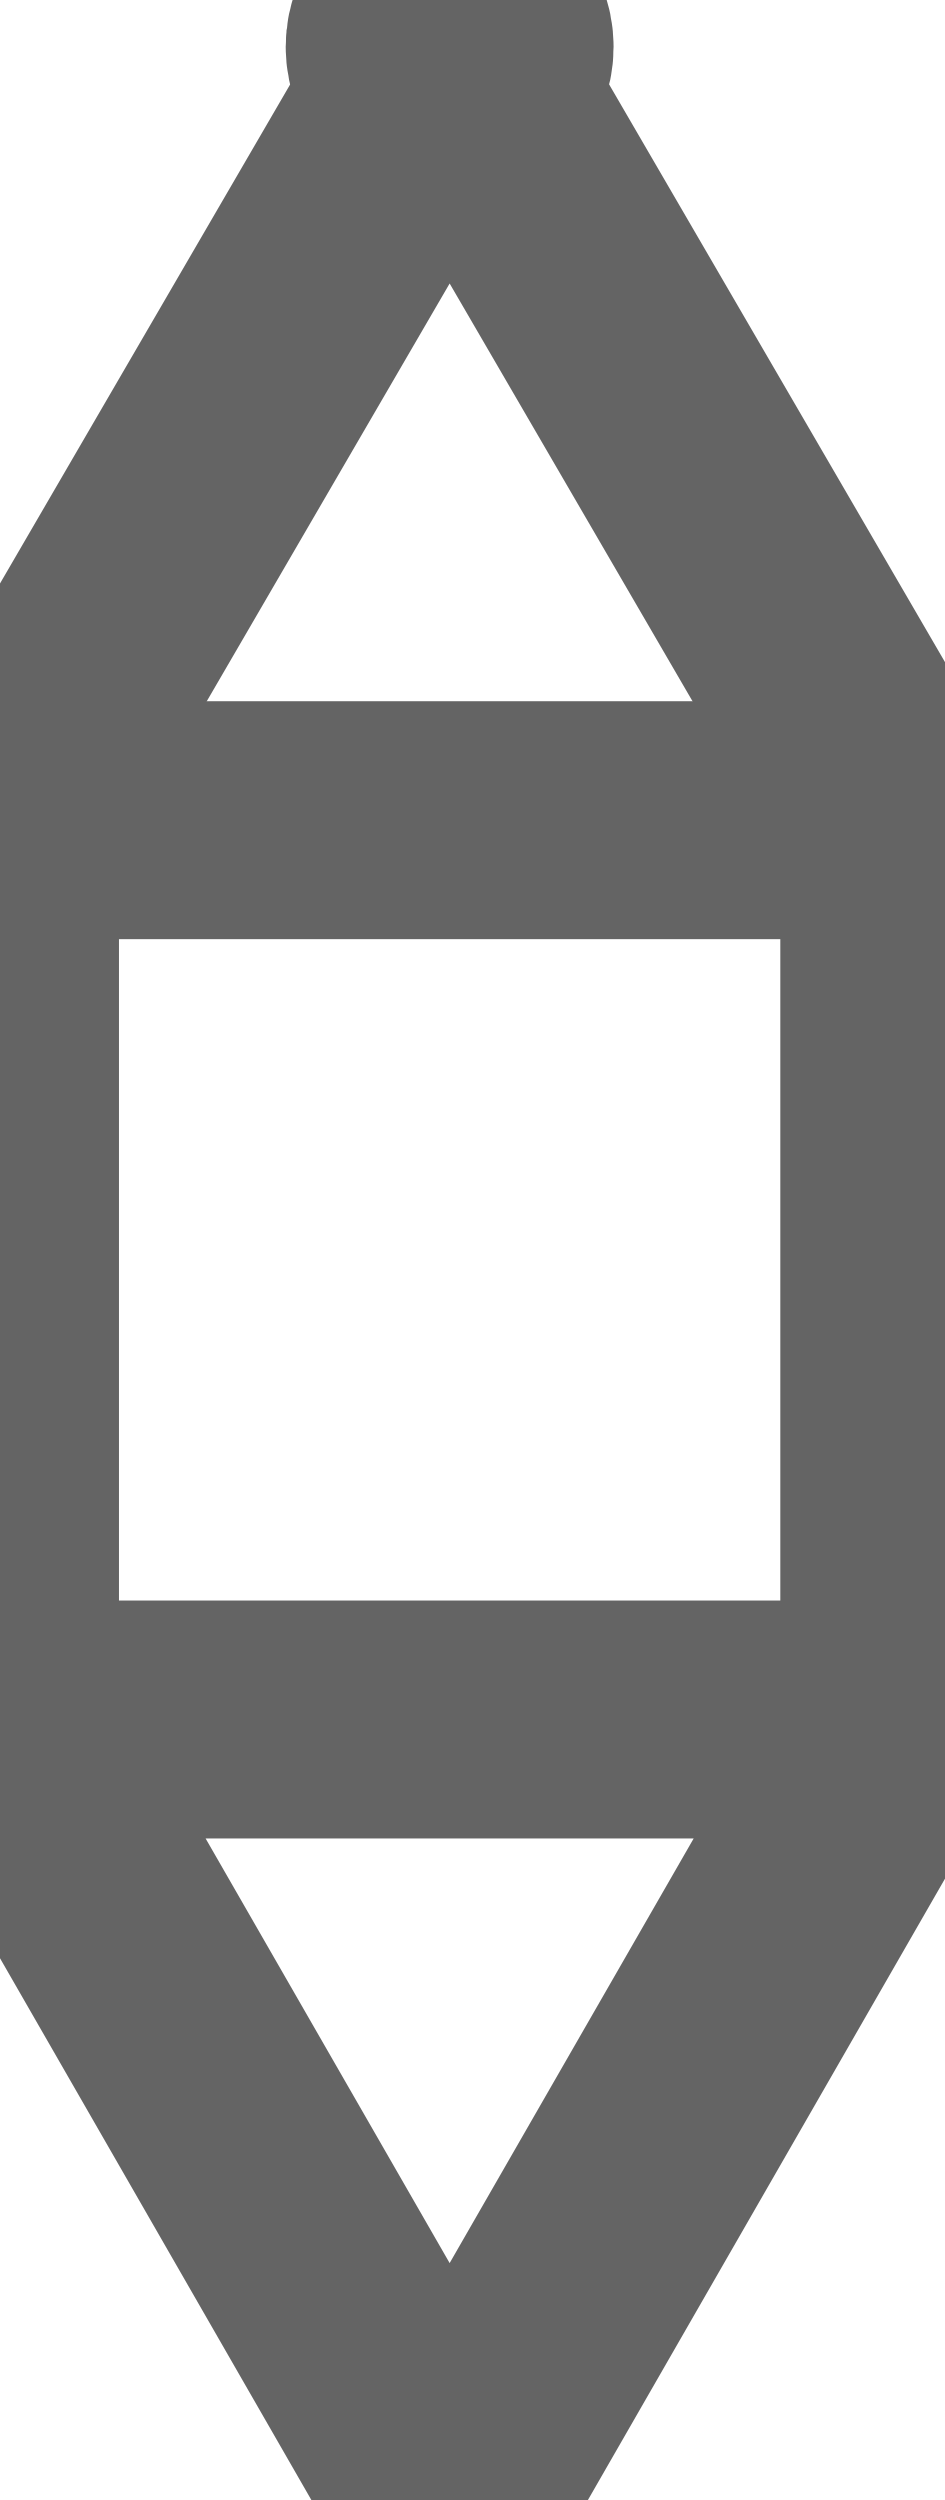
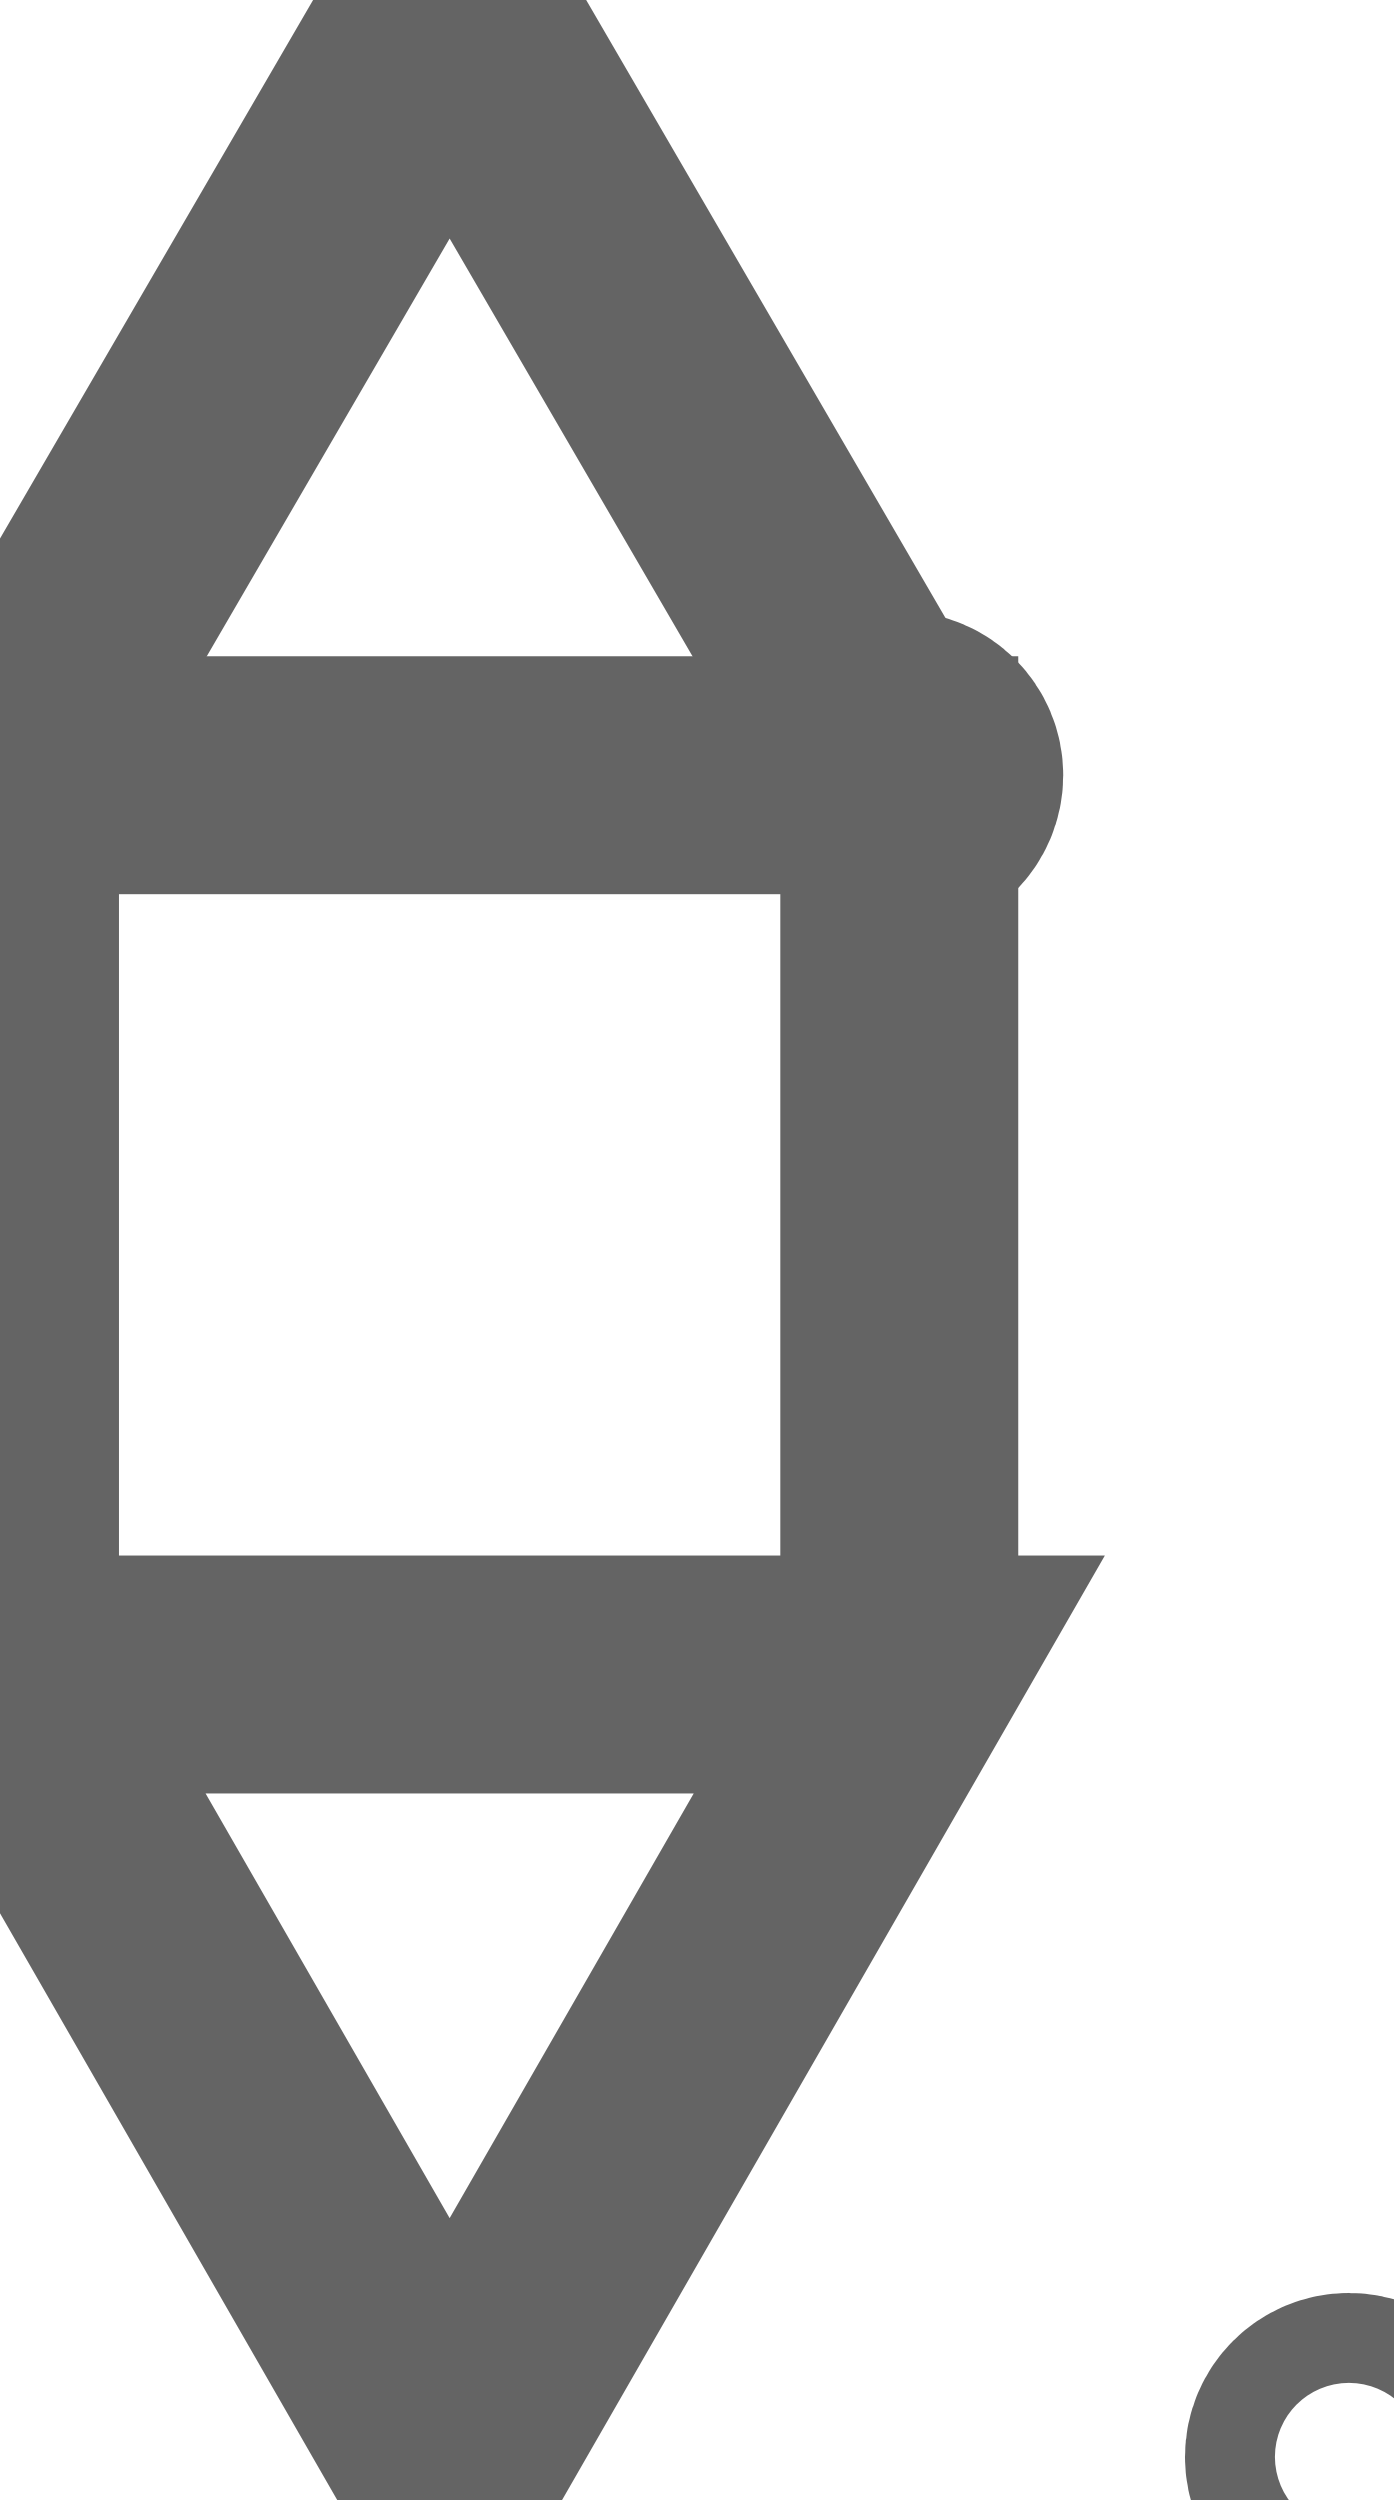
- <svg xmlns="http://www.w3.org/2000/svg" xmlns:ns1="http://www.shapertools.com/namespaces/shaper" enable-background="new 0 0 0.105 0.278" height="0.278cm" ns1:fusionaddin="version:1.5.0" version="1.1" viewBox="0 0 0.105 0.278" width="0.105cm" x="0cm" xml:space="preserve" y="0cm">
-   <path d="M0,0 L-0.05,0.087 0.05,0.087 0,0z" fill="none" ns1:cutDepth="0" ns1:pathType="guide" stroke="rgb(100,100,100)" transform="matrix(1,0,0,-1,0.0500001,0.2782051)" vector-effect="non-scaling-stroke" />
-   <path d="M0.05,0.087 L0.05,0.187 -0.05,0.187 -0.05,0.087" fill="none" ns1:cutDepth="0" ns1:pathType="guide" stroke="rgb(100,100,100)" transform="matrix(1,0,0,-1,0.0500001,0.2782051)" vector-effect="non-scaling-stroke" />
-   <path d="M-0.05,0.187 L-0,0.273 0.05,0.187" fill="none" ns1:cutDepth="0" ns1:pathType="guide" stroke="rgb(100,100,100)" transform="matrix(1,0,0,-1,0.0500001,0.2782051)" vector-effect="non-scaling-stroke" />
-   <path d="M0.045,0.187 a0.005,0.005 0 1,1 0.01,0 a0.005,0.005 0 1,1 -0.01,0z" fill="none" ns1:cutDepth="0" ns1:pathType="guide" stroke="rgb(100,100,100)" transform="matrix(1,0,0,-1,0.0500001,0.2782051)" vector-effect="non-scaling-stroke" />
-   <path d="M-0.005,0.273 a0.005,0.005 0 1,1 0.01,0 a0.005,0.005 0 1,1 -0.01,0z" fill="none" ns1:cutDepth="0" ns1:pathType="guide" stroke="rgb(100,100,100)" transform="matrix(1,0,0,-1,0.0500001,0.2782051)" vector-effect="non-scaling-stroke" />
+ <svg xmlns="http://www.w3.org/2000/svg" xmlns:ns1="http://www.shapertools.com/namespaces/shaper" enable-background="new 0 0 0.155 0.278" height="0.278cm" ns1:fusionaddin="version:1.5.0" version="1.1" viewBox="0 0 0.155 0.278" width="0.155cm" x="0cm" xml:space="preserve" y="0cm">
+   <path d="M0,0 L-0.05,0.087 0.05,0.087 0,0z" fill="none" ns1:cutDepth="0" ns1:pathType="guide" stroke="rgb(100,100,100)" transform="matrix(1,0,0,-1,0.0500001,0.2732051)" vector-effect="non-scaling-stroke" />
+   <path d="M0.05,0.087 L0.05,0.187 -0.05,0.187 -0.05,0.087" fill="none" ns1:cutDepth="0" ns1:pathType="guide" stroke="rgb(100,100,100)" transform="matrix(1,0,0,-1,0.0500001,0.2732051)" vector-effect="non-scaling-stroke" />
+   <path d="M-0.05,0.187 L-0,0.273 0.05,0.187" fill="none" ns1:cutDepth="0" ns1:pathType="guide" stroke="rgb(100,100,100)" transform="matrix(1,0,0,-1,0.0500001,0.2732051)" vector-effect="non-scaling-stroke" />
+   <path d="M0.045,0.187 a0.005,0.005 0 1,1 0.01,0 a0.005,0.005 0 1,1 -0.01,0z" fill="none" ns1:cutDepth="0" ns1:pathType="guide" stroke="rgb(100,100,100)" transform="matrix(1,0,0,-1,0.0500001,0.2732051)" vector-effect="non-scaling-stroke" />
+   <path d="M0.095,0 a0.005,0.005 0 1,1 0.01,0 a0.005,0.005 0 1,1 -0.01,0z" fill="none" ns1:cutDepth="0" ns1:pathType="guide" stroke="rgb(100,100,100)" transform="matrix(1,0,0,-1,0.0500001,0.2732051)" vector-effect="non-scaling-stroke" />
</svg>
